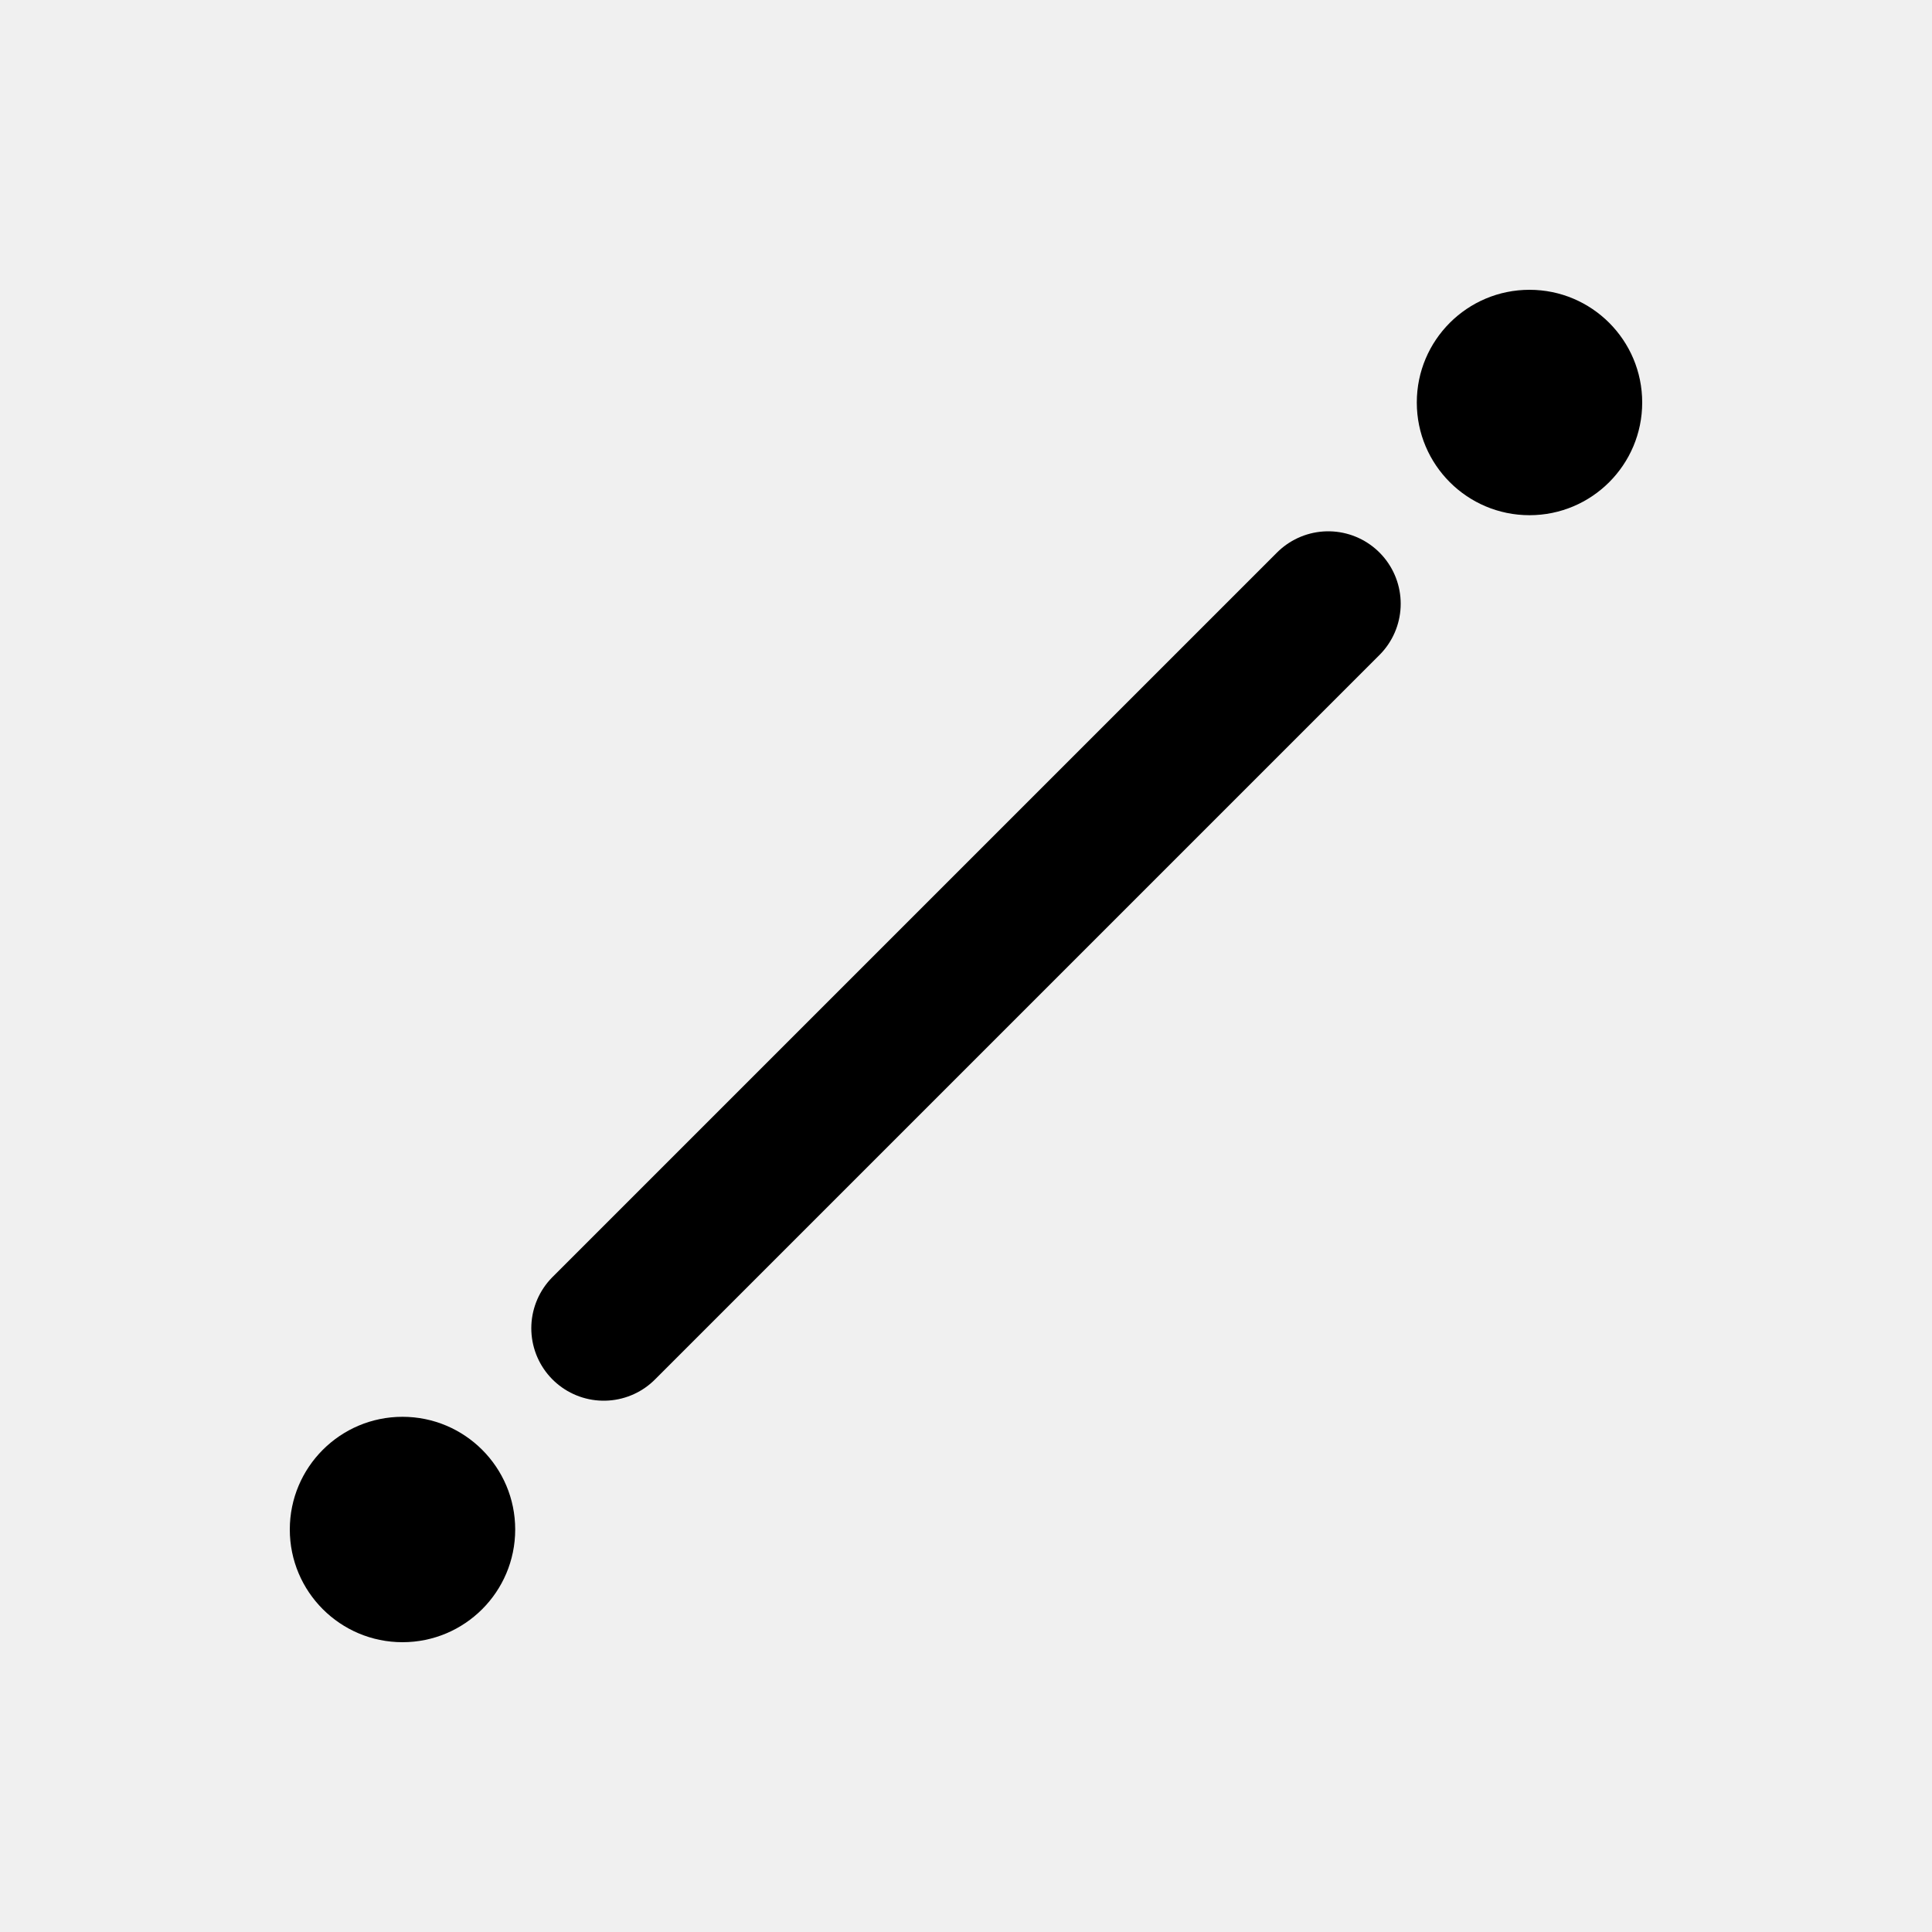
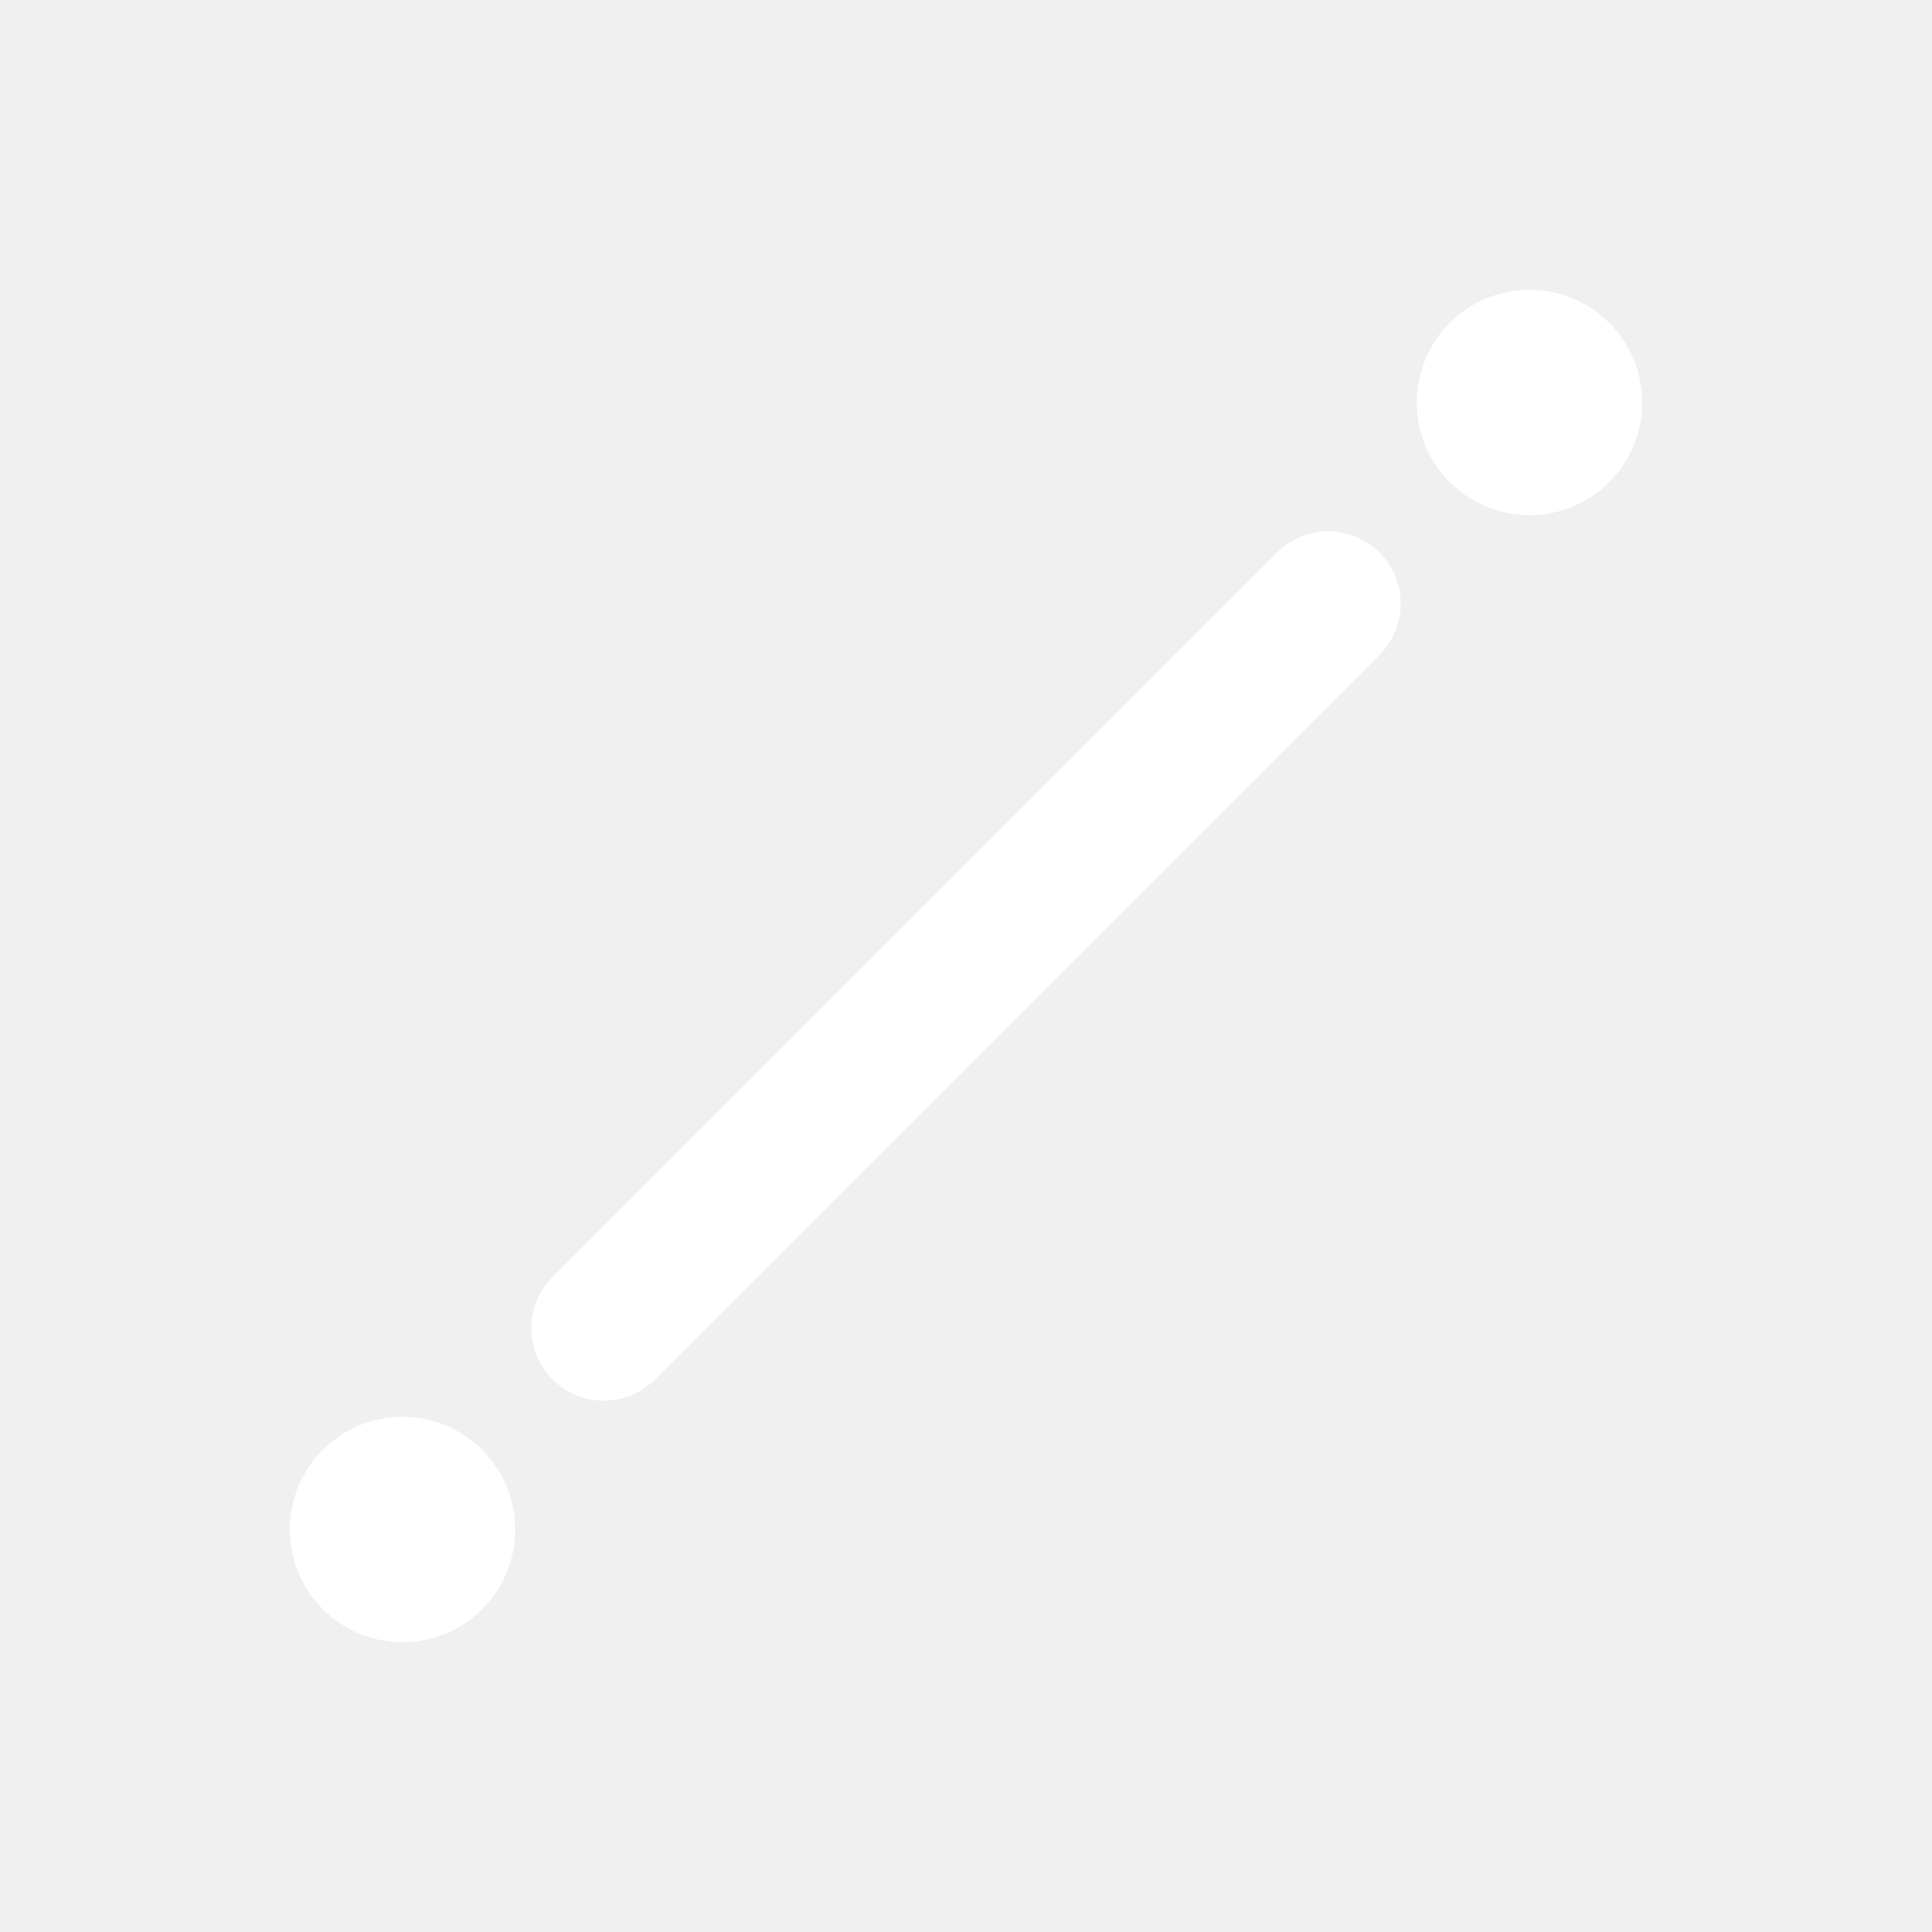
<svg xmlns="http://www.w3.org/2000/svg" width="24" height="24" viewBox="0 0 24 24">
-   <path d="M7.5 16.5 L16.5 7.5" fill="none" stroke="#000" stroke-width="1.8" stroke-linecap="round" stroke-linejoin="round" />
-   <circle cx="5" cy="19" r="1.4" fill="#000" />
-   <circle cx="19" cy="5" r="1.4" fill="#000" />
+   <path d="M7.5 16.5 L16.5 7.5" fill="none" stroke="#fff" stroke-width="1.8" stroke-linecap="round" stroke-linejoin="round" />
+   <circle cx="5" cy="19" r="1.4" fill="#fff" />
+   <circle cx="19" cy="5" r="1.4" fill="#fff" />
</svg>
